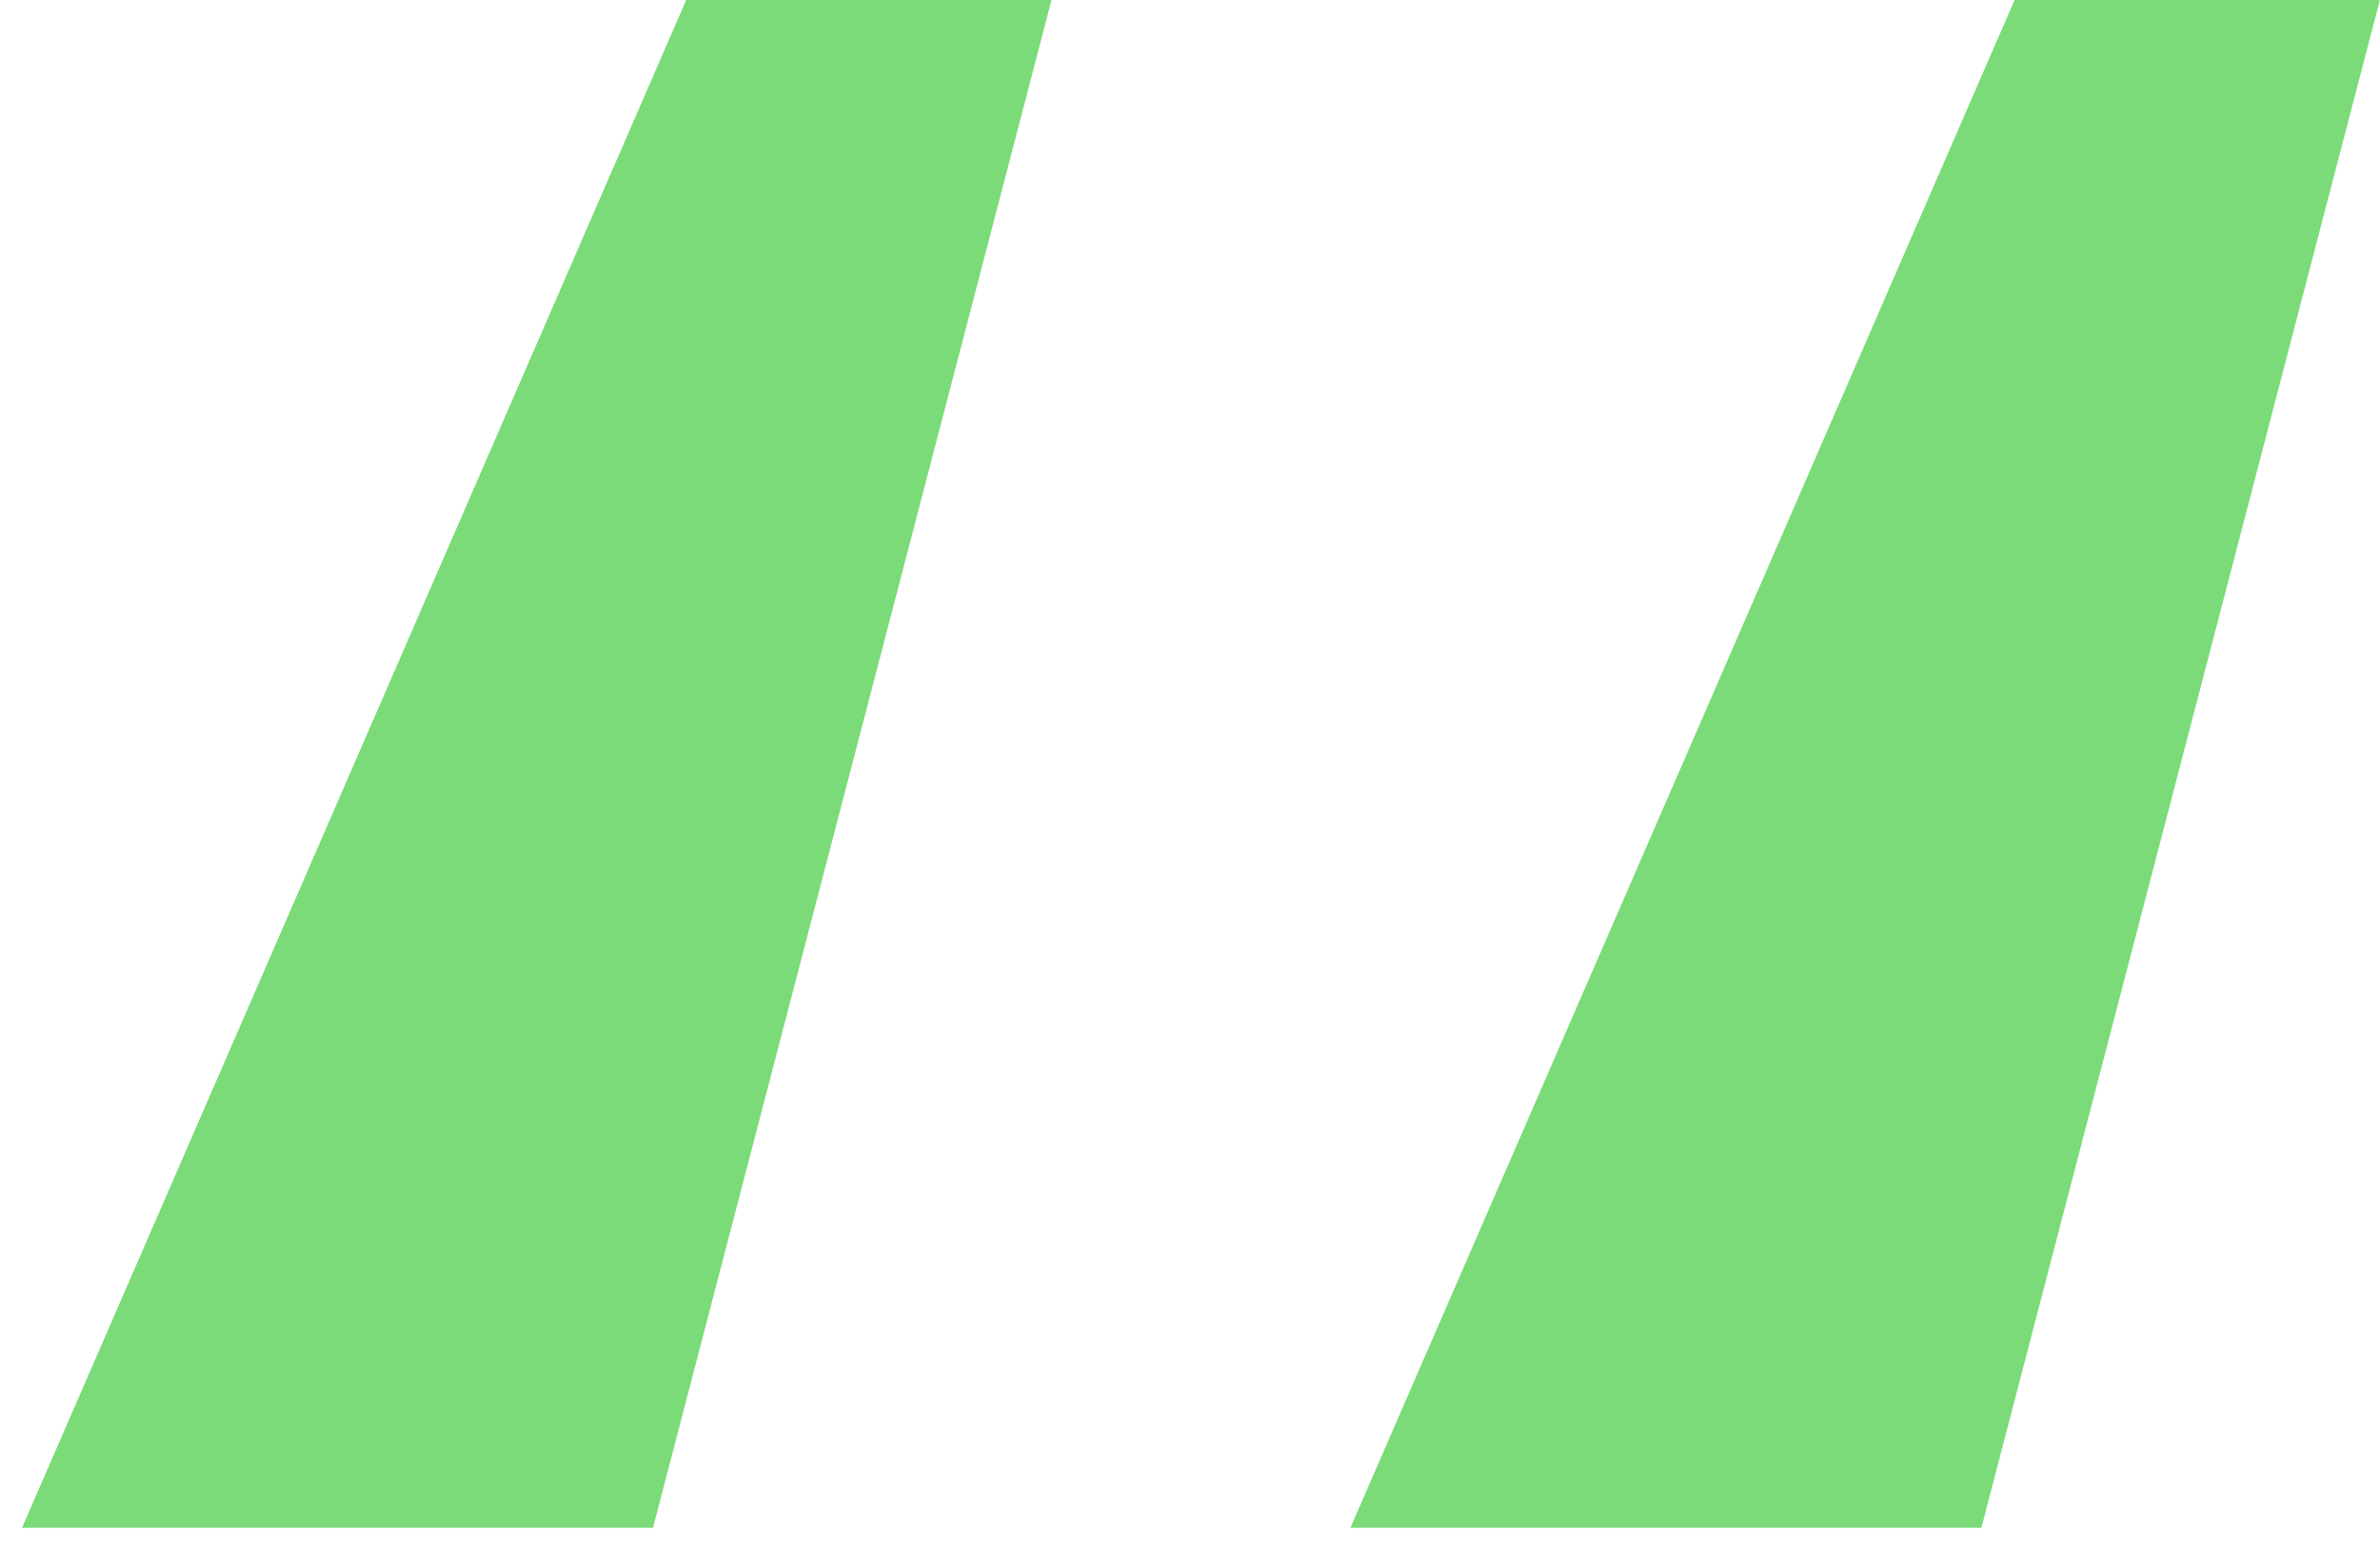
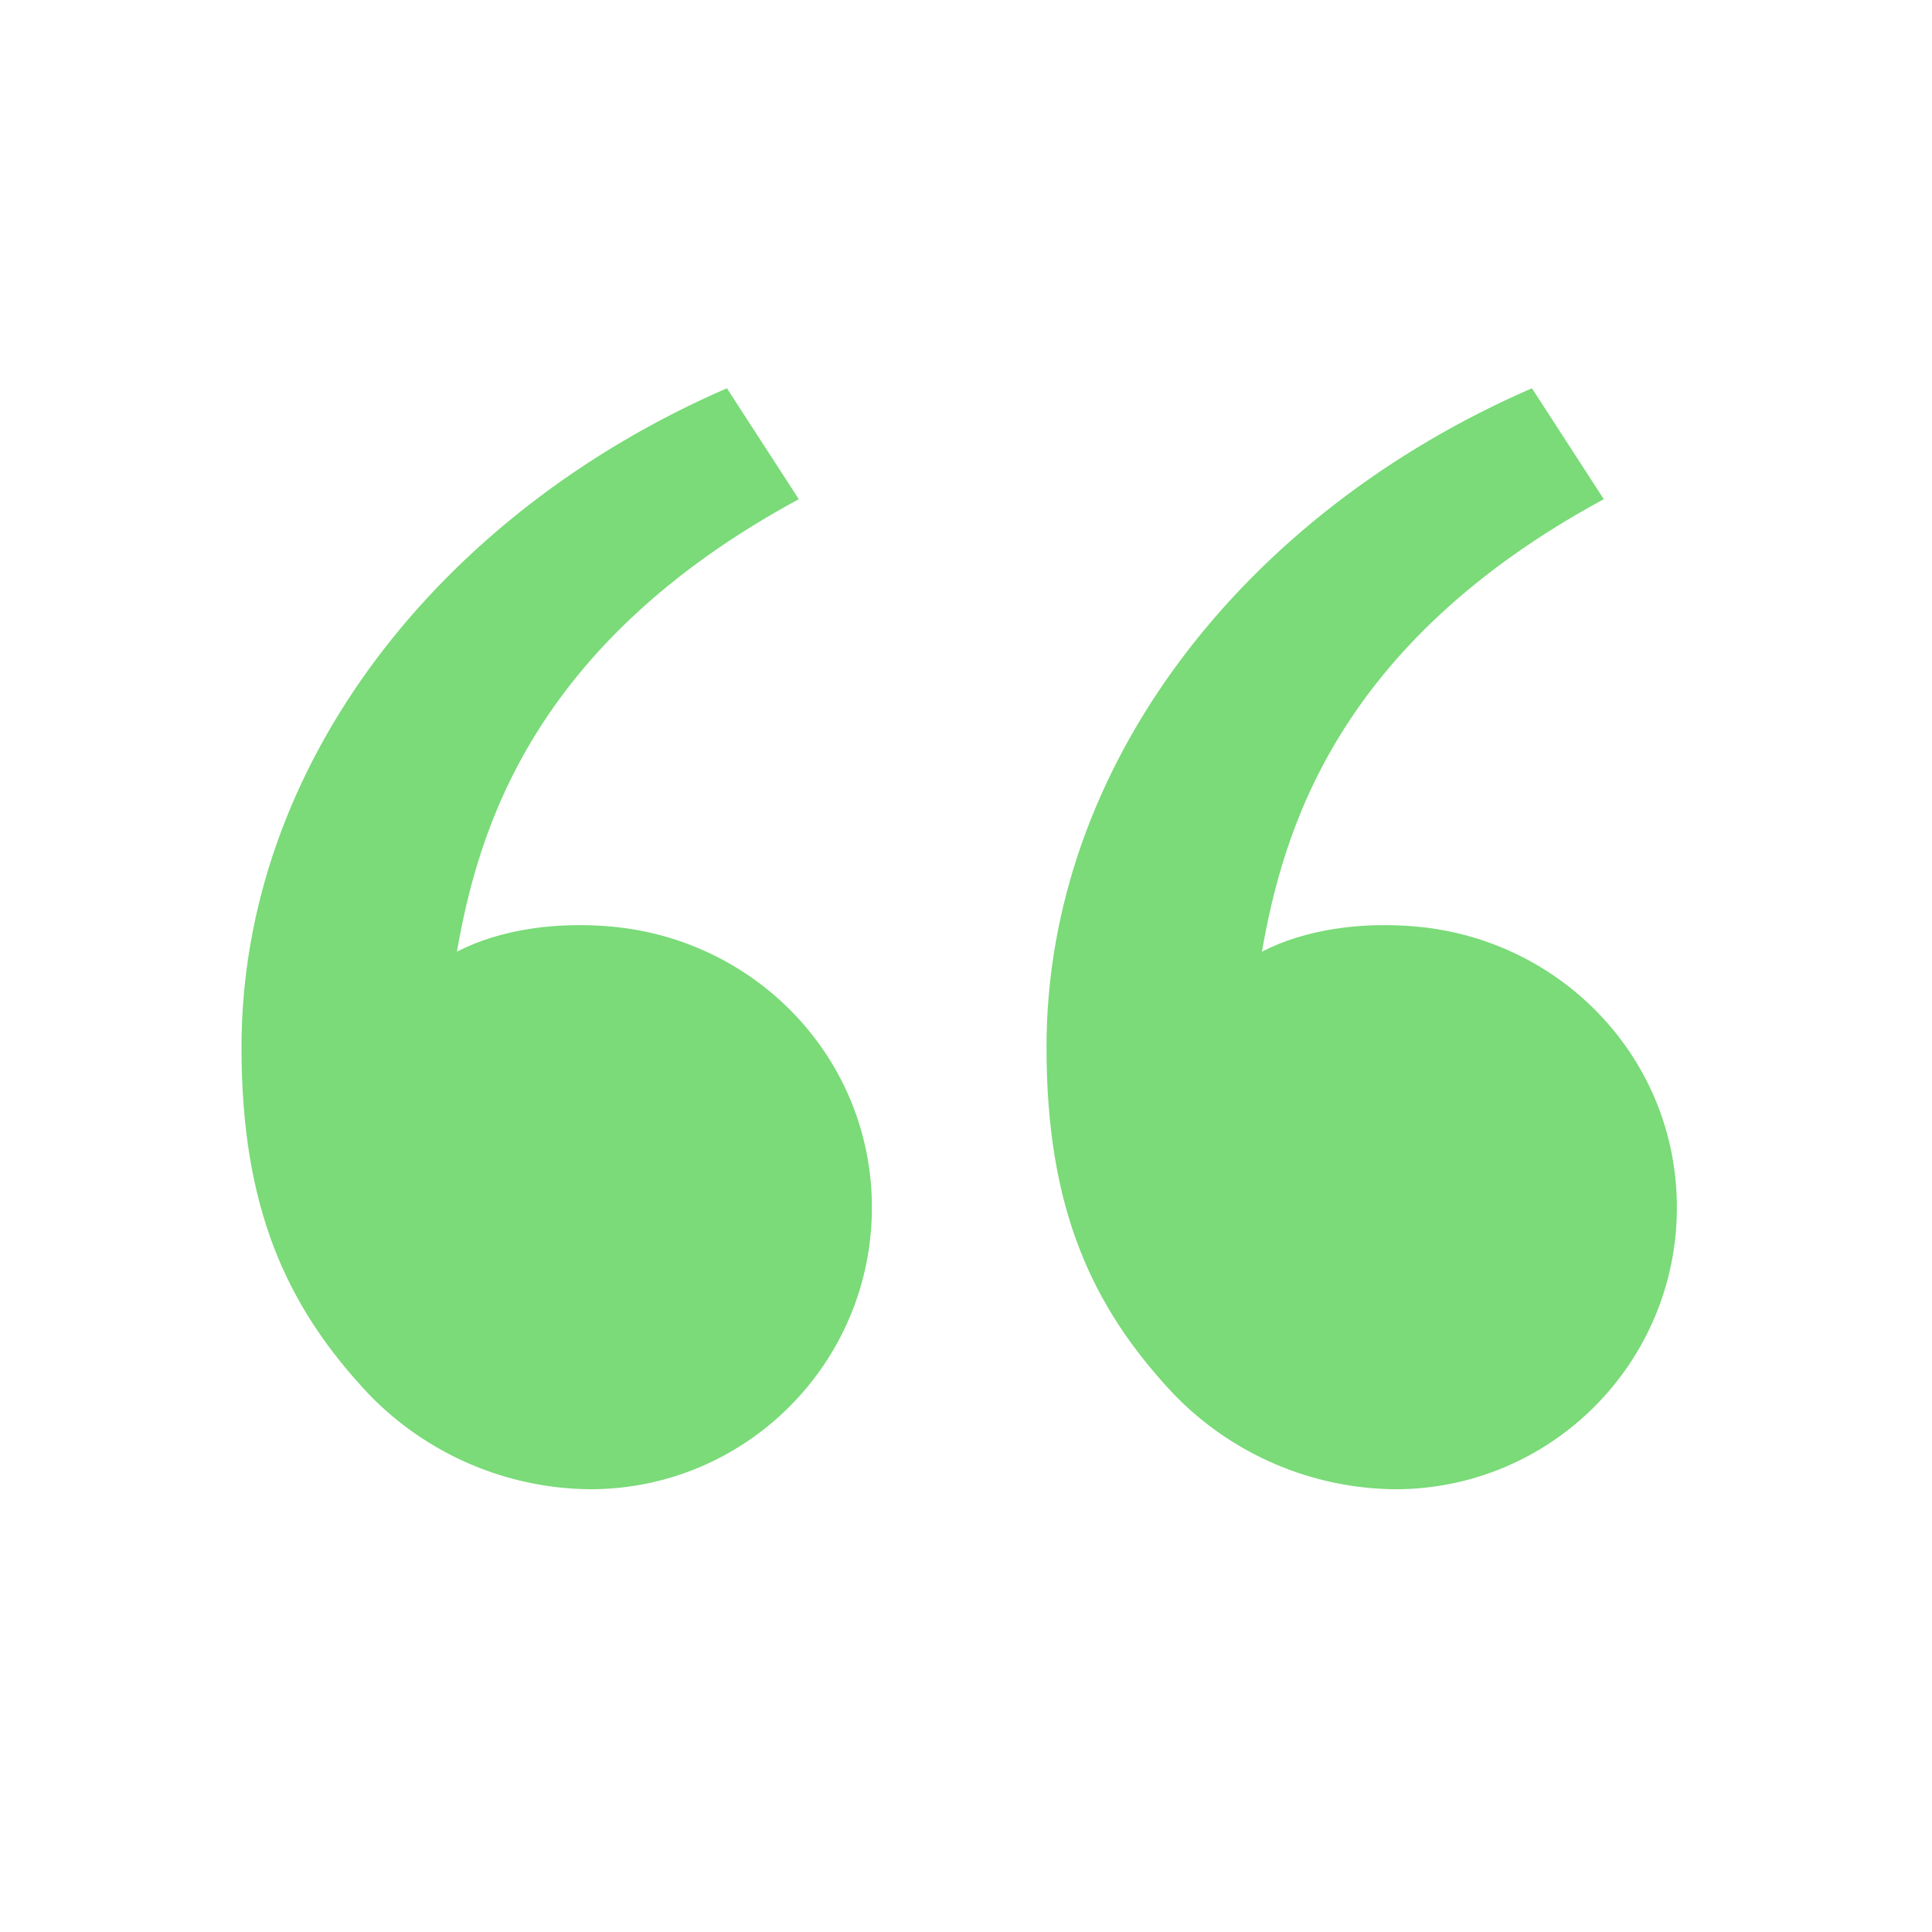
- <svg xmlns="http://www.w3.org/2000/svg" width="43" height="28" viewBox="0 0 43 28" fill="none">
-   <path d="M11.798 27.6L18.998 0H12.398L0.398 27.6H11.798ZM35.798 27.6L42.998 0H36.398L24.398 27.6H35.798Z" fill="url(#paint0_linear_310_509)" />
-   <defs>
-     <linearGradient id="paint0_linear_310_509" x1="28.861" y1="-24.797" x2="41.794" y2="24.147" gradientUnits="userSpaceOnUse">
-       <stop offset="0.009" stop-color="#7ADB78" />
-       <stop offset="0.172" stop-color="#7ADB78" />
-       <stop offset="0.42" stop-color="#7ADB78" />
-       <stop offset="0.551" stop-color="#7ADB78" />
-       <stop offset="0.715" stop-color="#7ADB78" />
-       <stop offset="1" stop-color="#7ADB78" />
-     </linearGradient>
-   </defs>
+ <svg xmlns="http://www.w3.org/2000/svg" width="1em" height="1em" viewBox="0 0 24 24">
+   <path fill="#7ADB78" d="M4.583 17.321C3.553 16.227 3 15 3 13.011c0-3.5 2.457-6.637 6.03-8.188l.893 1.378c-3.335 1.804-3.987 4.145-4.247 5.621c.537-.278 1.24-.375 1.929-.311c1.804.167 3.226 1.648 3.226 3.489a3.5 3.5 0 0 1-3.5 3.5a3.87 3.87 0 0 1-2.748-1.179m10 0C13.553 16.227 13 15 13 13.011c0-3.5 2.457-6.637 6.03-8.188l.893 1.378c-3.335 1.804-3.987 4.145-4.247 5.621c.537-.278 1.24-.375 1.929-.311c1.804.167 3.226 1.648 3.226 3.489a3.5 3.5 0 0 1-3.5 3.5a3.87 3.87 0 0 1-2.748-1.179" />
</svg>
